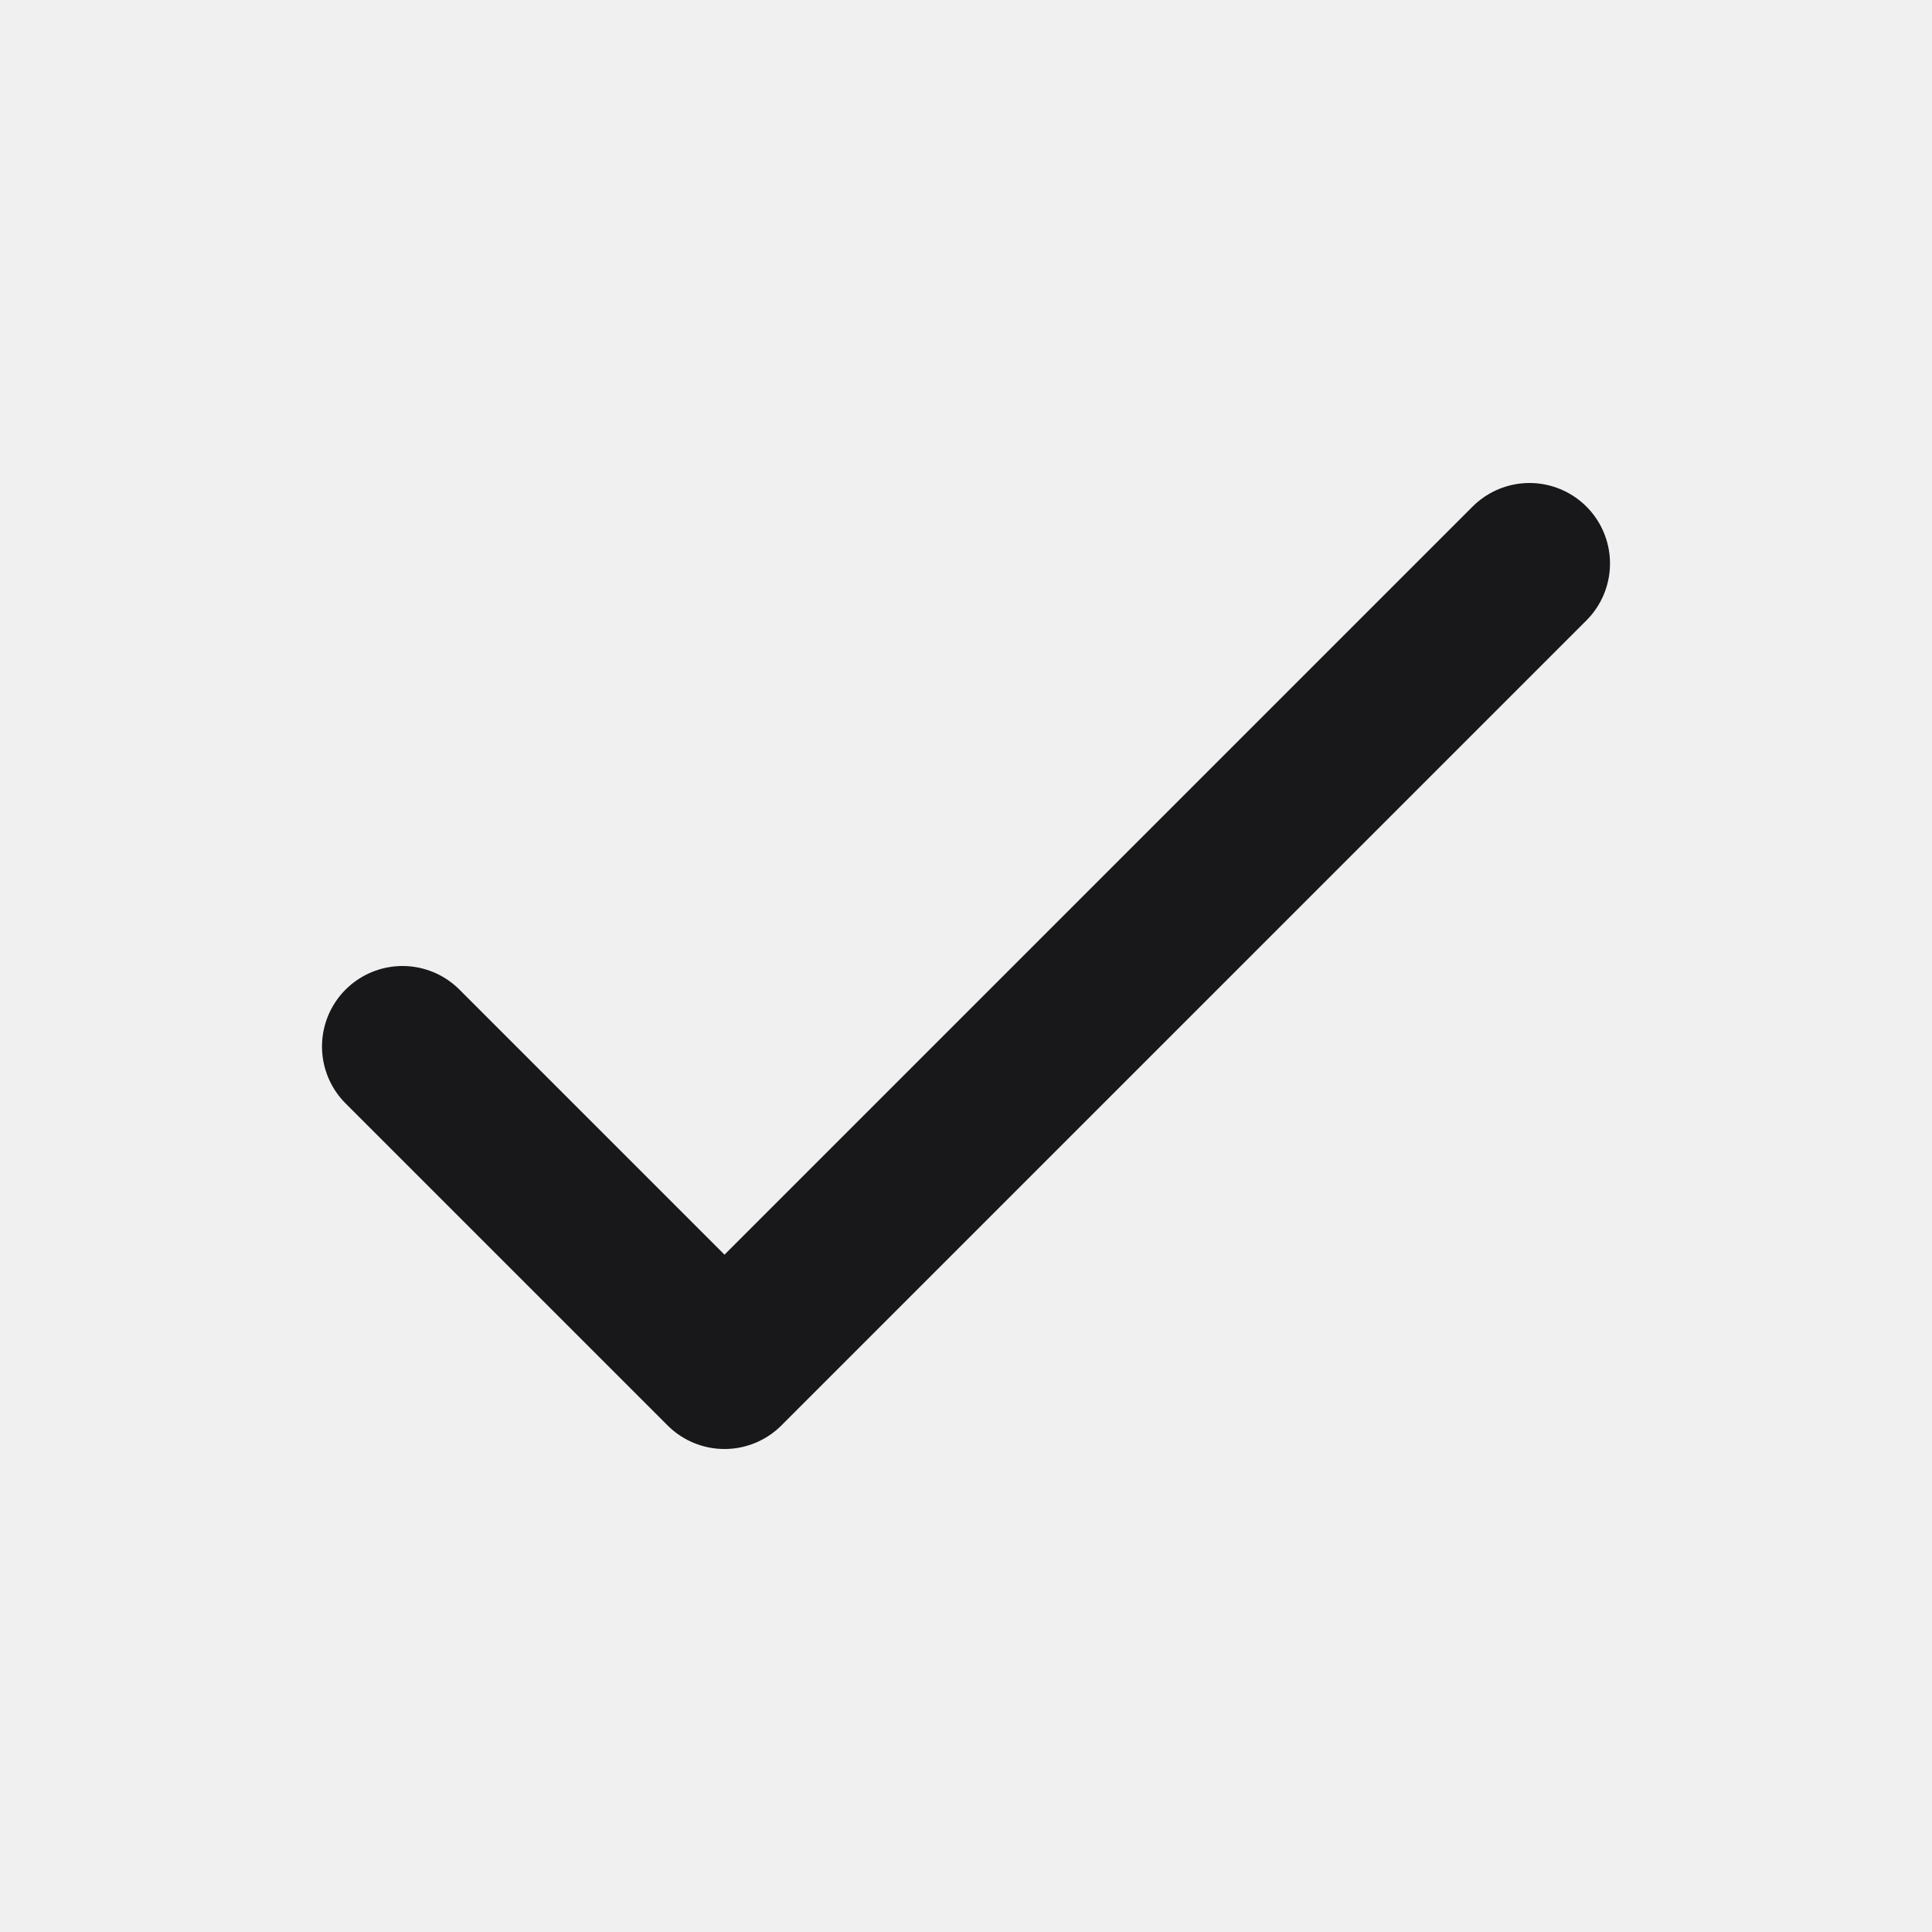
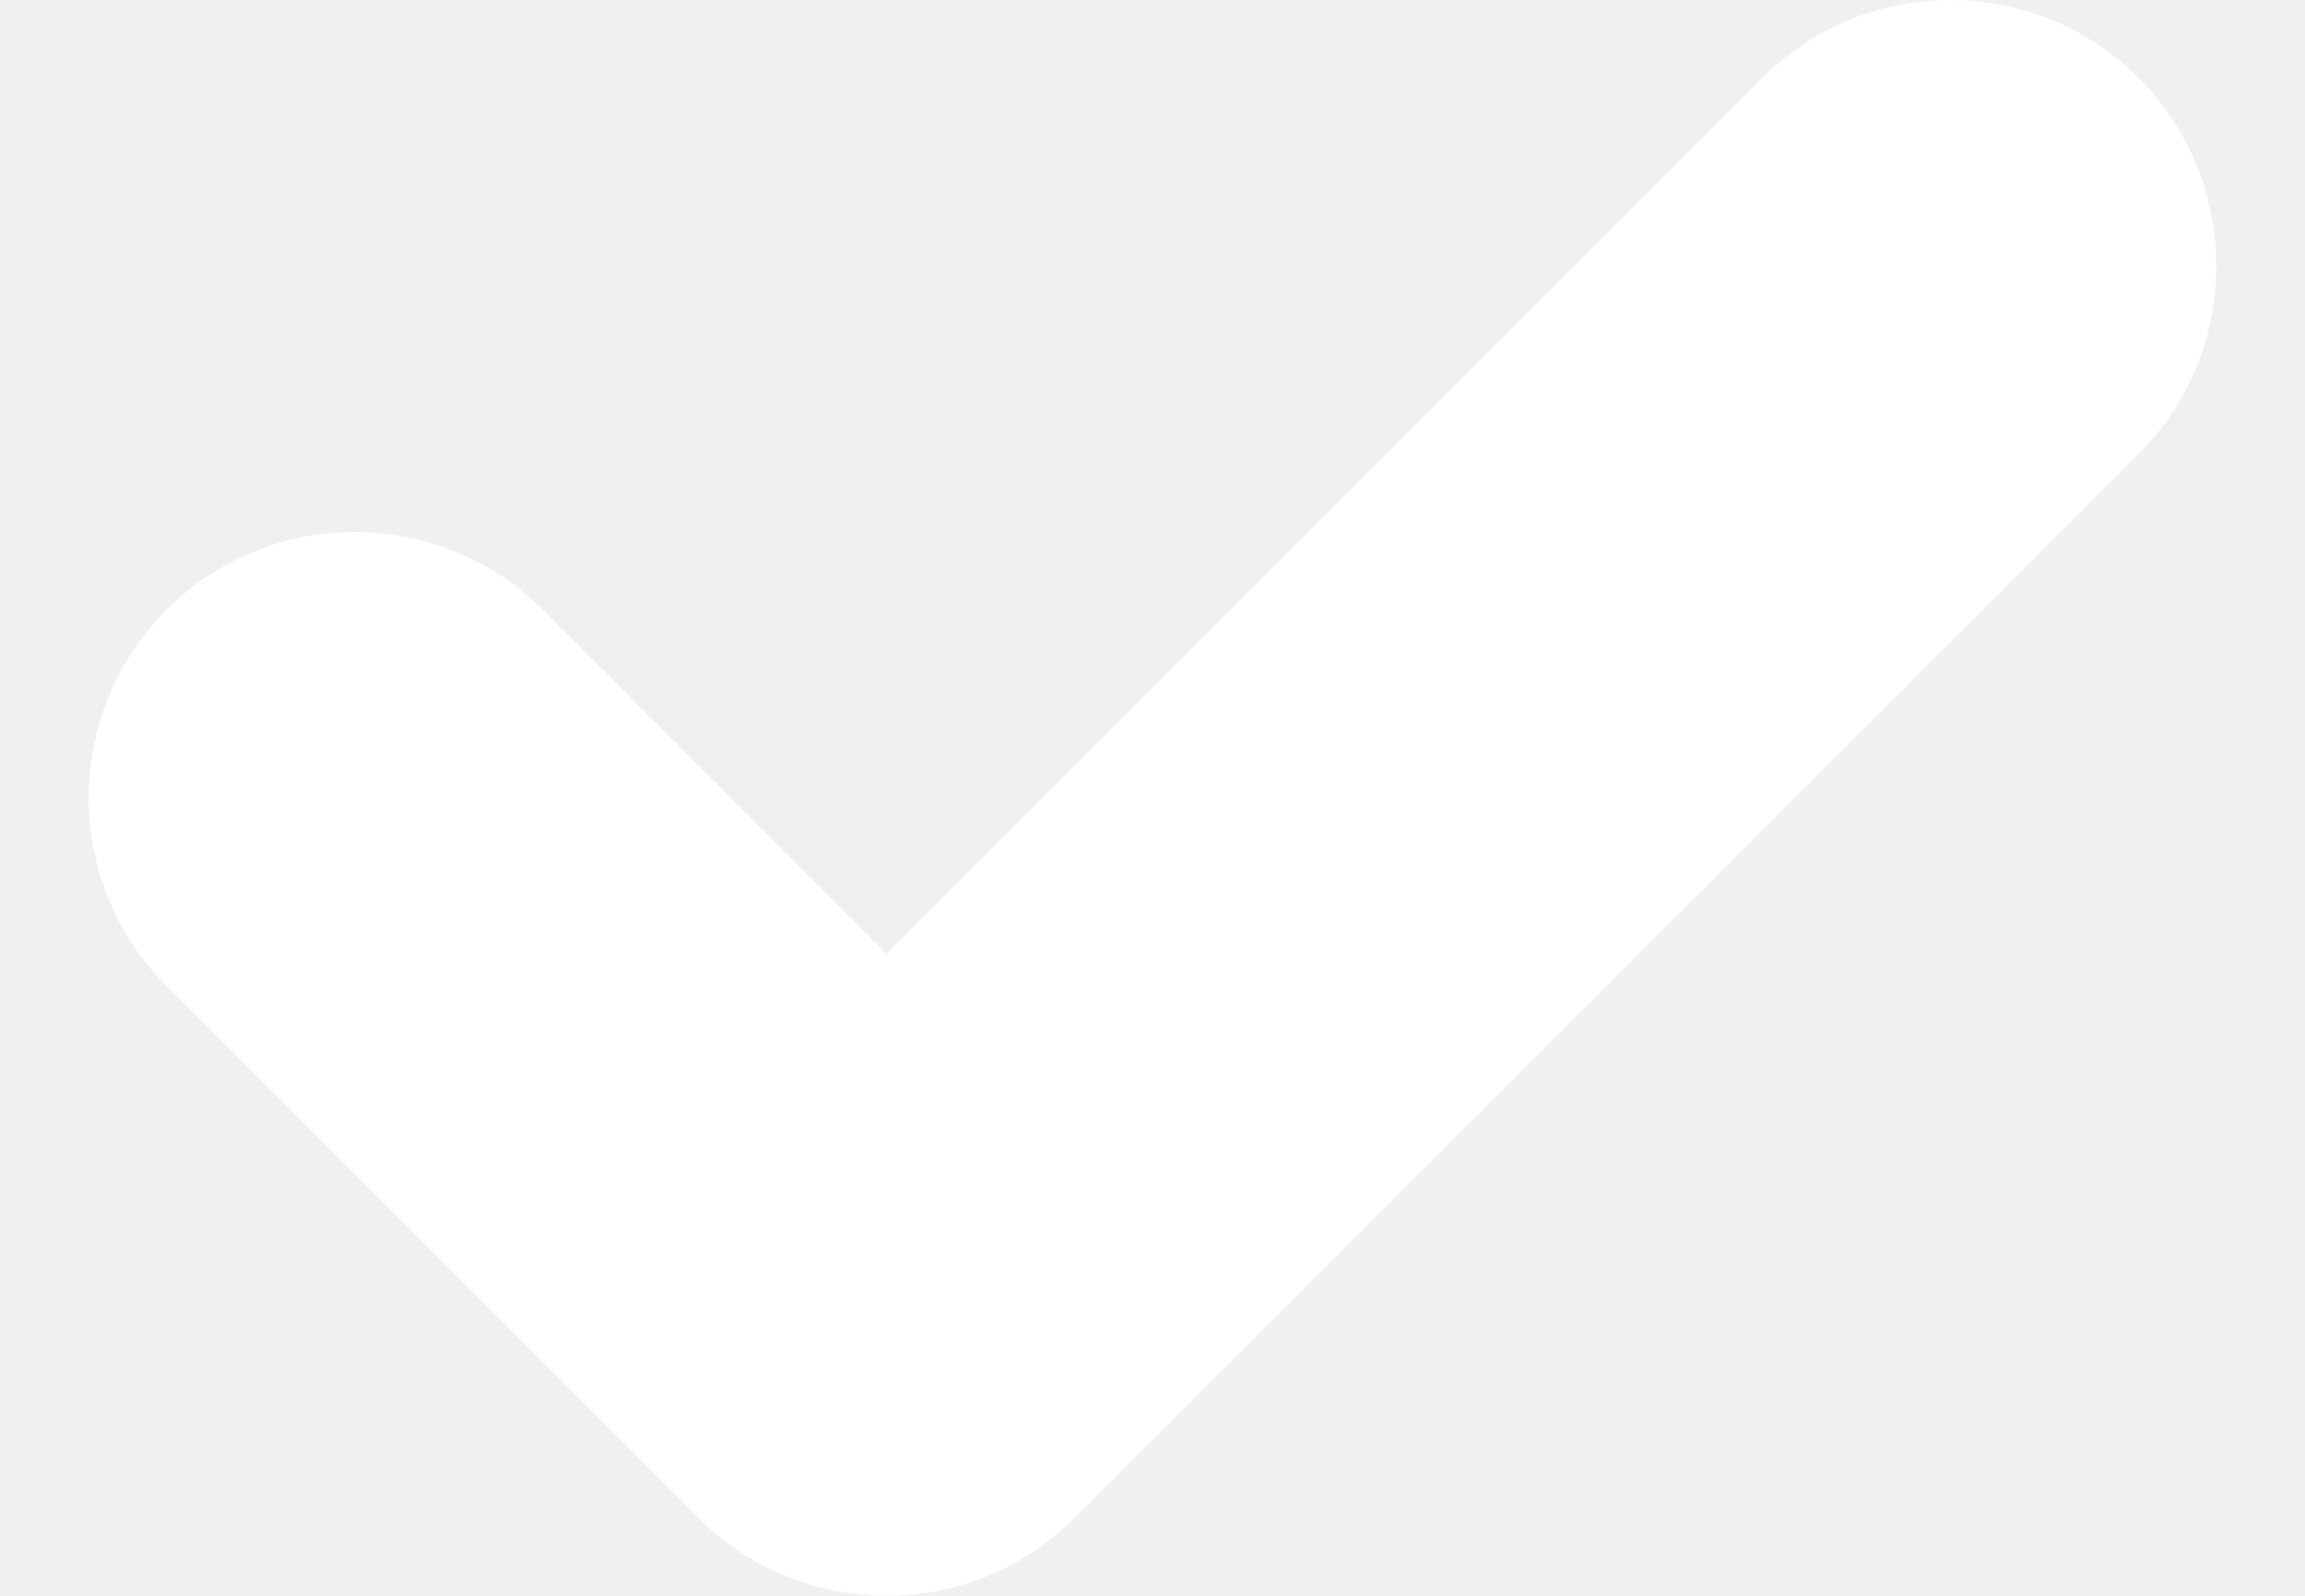
- <svg xmlns="http://www.w3.org/2000/svg" width="24" height="24" viewBox="0 0 24 24" fill="none">
-   <path d="M5 13L9 17L19 7" stroke="#18181B" stroke-width="2" stroke-linecap="round" stroke-linejoin="round" />
+ <svg xmlns="http://www.w3.org/2000/svg" width="13" height="9" viewBox="0 0 13 9" fill="none">
+   <path fill-rule="evenodd" clip-rule="evenodd" d="M12.061 0.439C12.646 1.025 12.646 1.975 12.061 2.561L6.061 8.561C5.475 9.146 4.525 9.146 3.939 8.561L0.939 5.561C0.354 4.975 0.354 4.025 0.939 3.439C1.525 2.854 2.475 2.854 3.061 3.439L5 5.379L9.939 0.439C10.525 -0.146 11.475 -0.146 12.061 0.439Z" fill="white" />
</svg>
